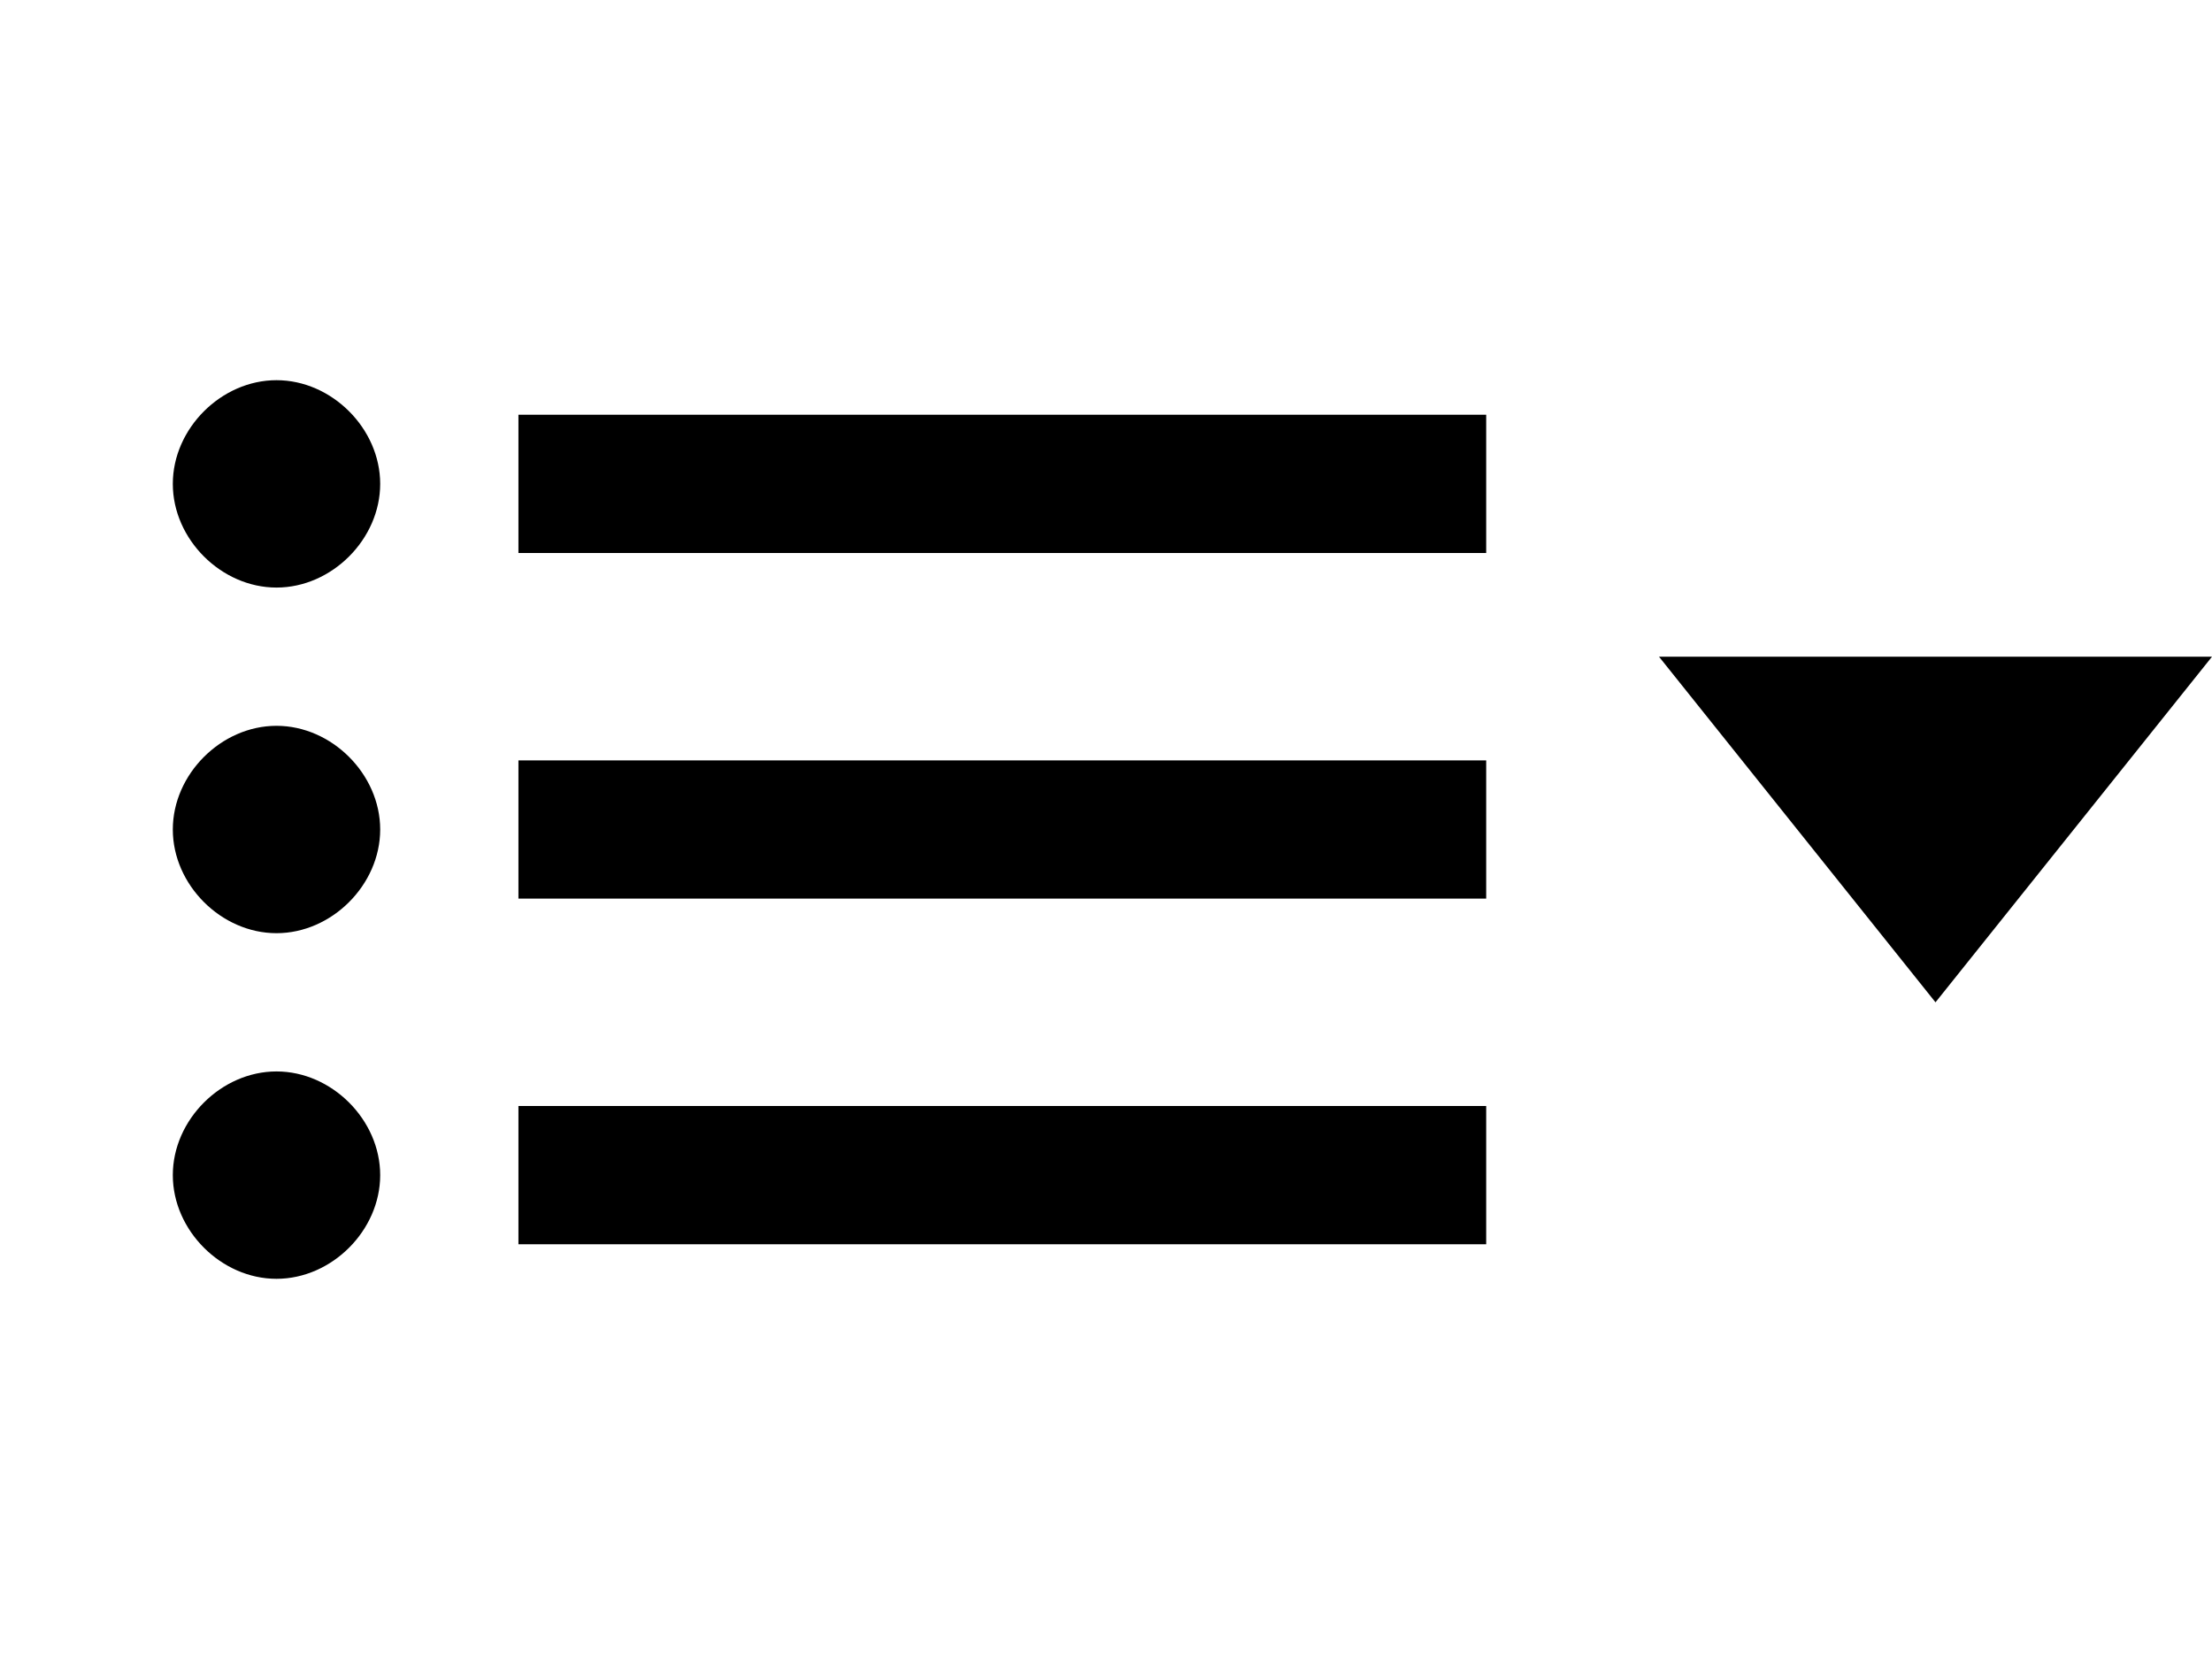
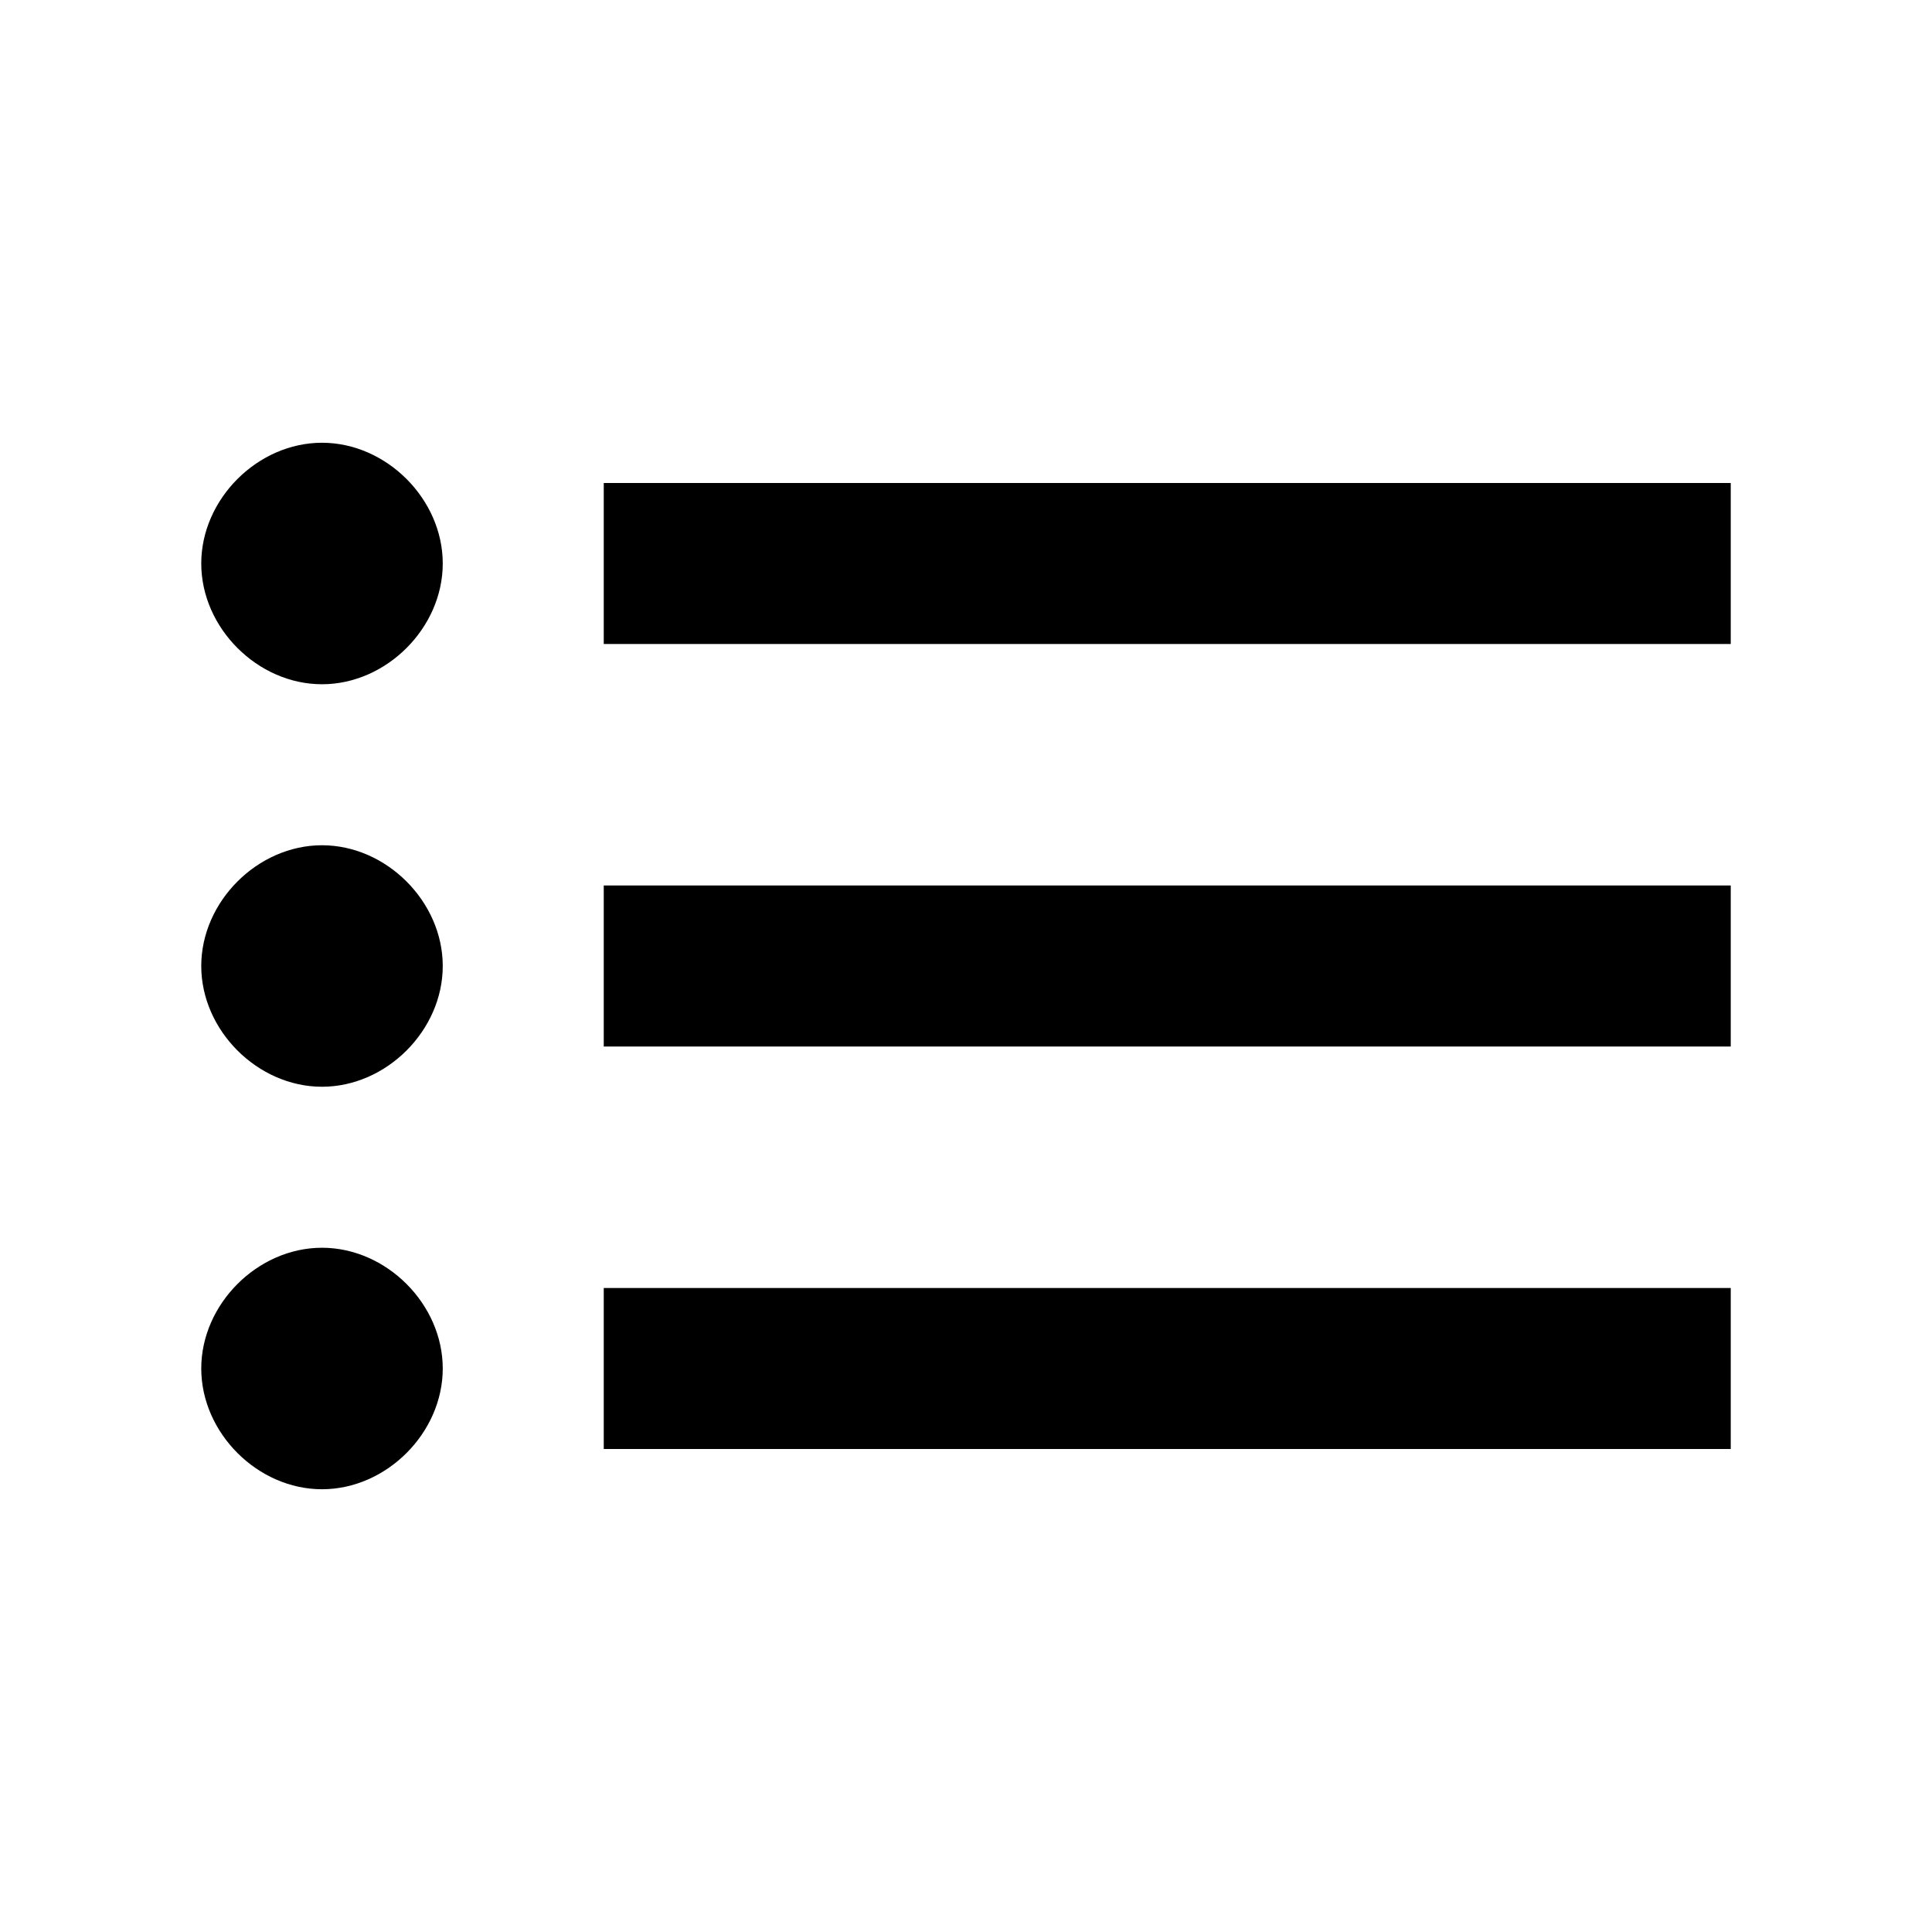
- <svg xmlns="http://www.w3.org/2000/svg" width="32" height="24" viewBox="0 0 32 24" fill="none">
+ <svg xmlns="http://www.w3.org/2000/svg" width="24" height="24" viewBox="0 0 24 24" fill="none">
  <path d="M4 10.5C3.2 10.5 2.5 11.2 2.5 12C2.5 12.8 3.2 13.5 4 13.5C4.8 13.5 5.5 12.8 5.5 12C5.5 11.2 4.8 10.5 4 10.5ZM4 5.5C3.2 5.5 2.5 6.2 2.5 7C2.5 7.8 3.2 8.5 4 8.5C4.8 8.5 5.5 7.8 5.5 7C5.5 6.2 4.8 5.5 4 5.5ZM4 15.5C3.2 15.5 2.5 16.2 2.5 17C2.5 17.8 3.2 18.5 4 18.5C4.8 18.5 5.5 17.8 5.5 17C5.5 16.2 4.8 15.5 4 15.5ZM7.5 6V8H21.5V6H7.5ZM7.5 18H21.5V16H7.5V18ZM7.5 13H21.5V11H7.5V13Z" fill="black" />
-   <path d="M28 14.5L32 9.5H24L28 14.5Z" fill="black" />
</svg>
